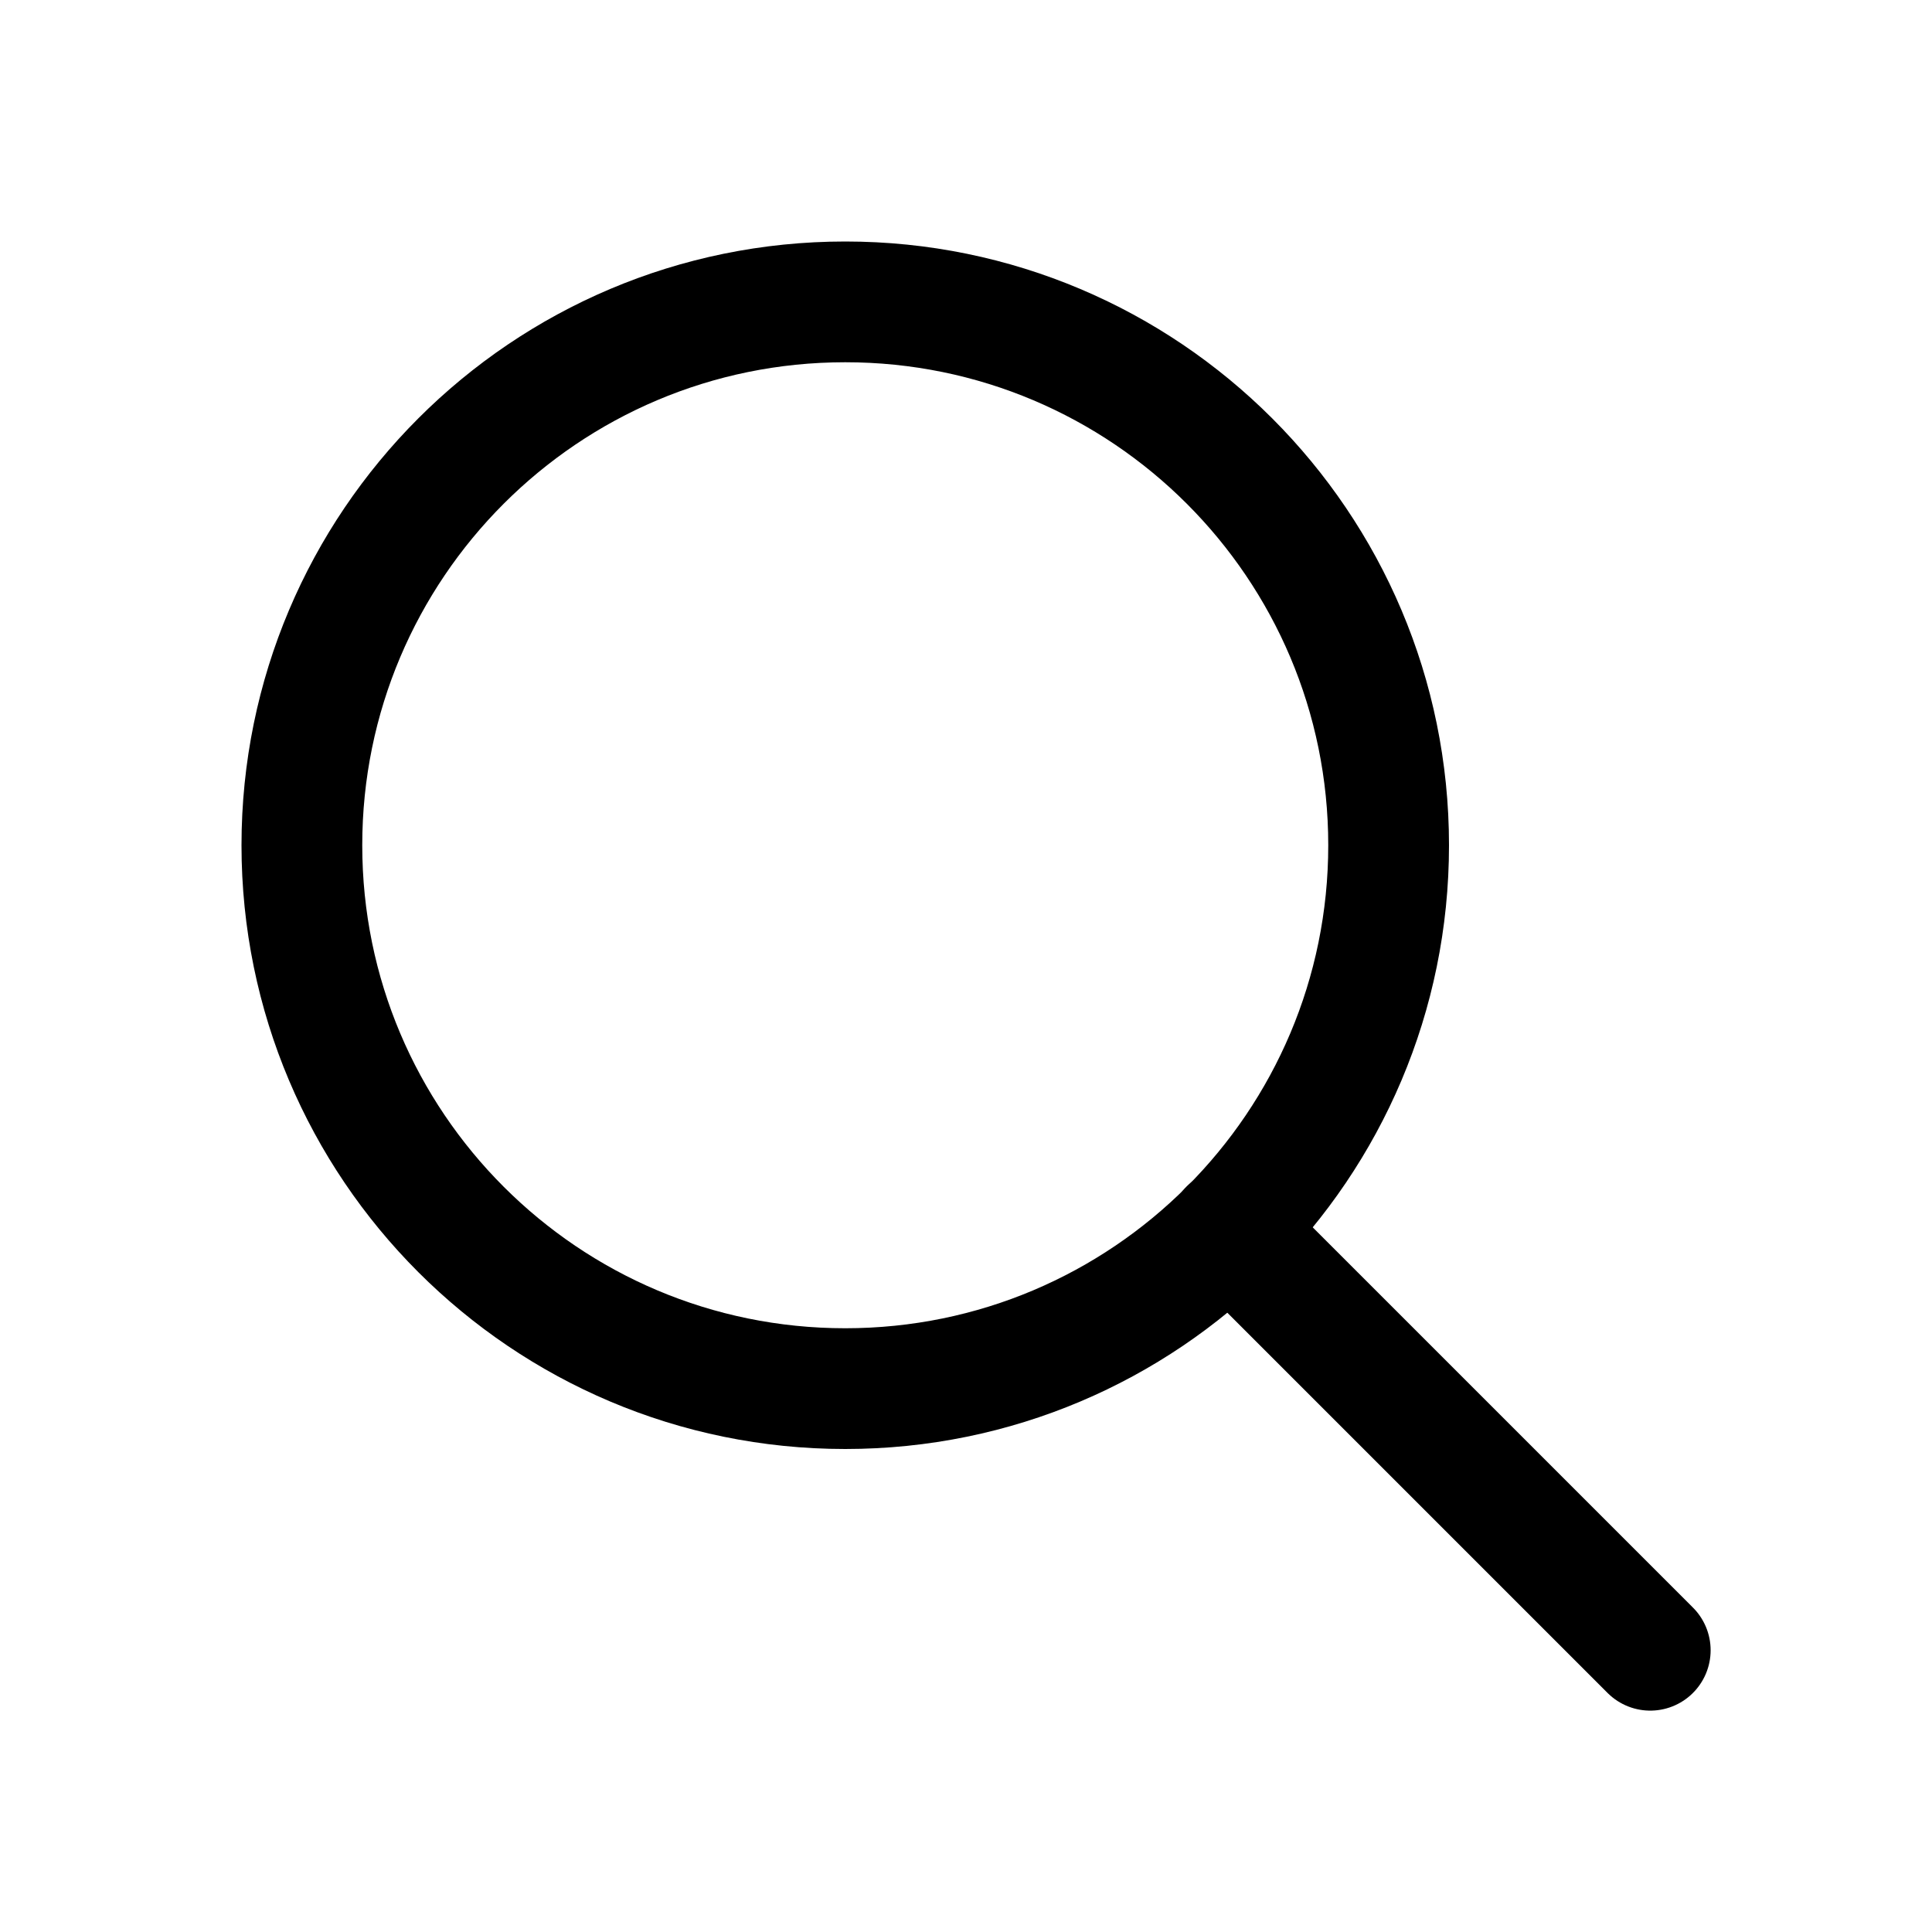
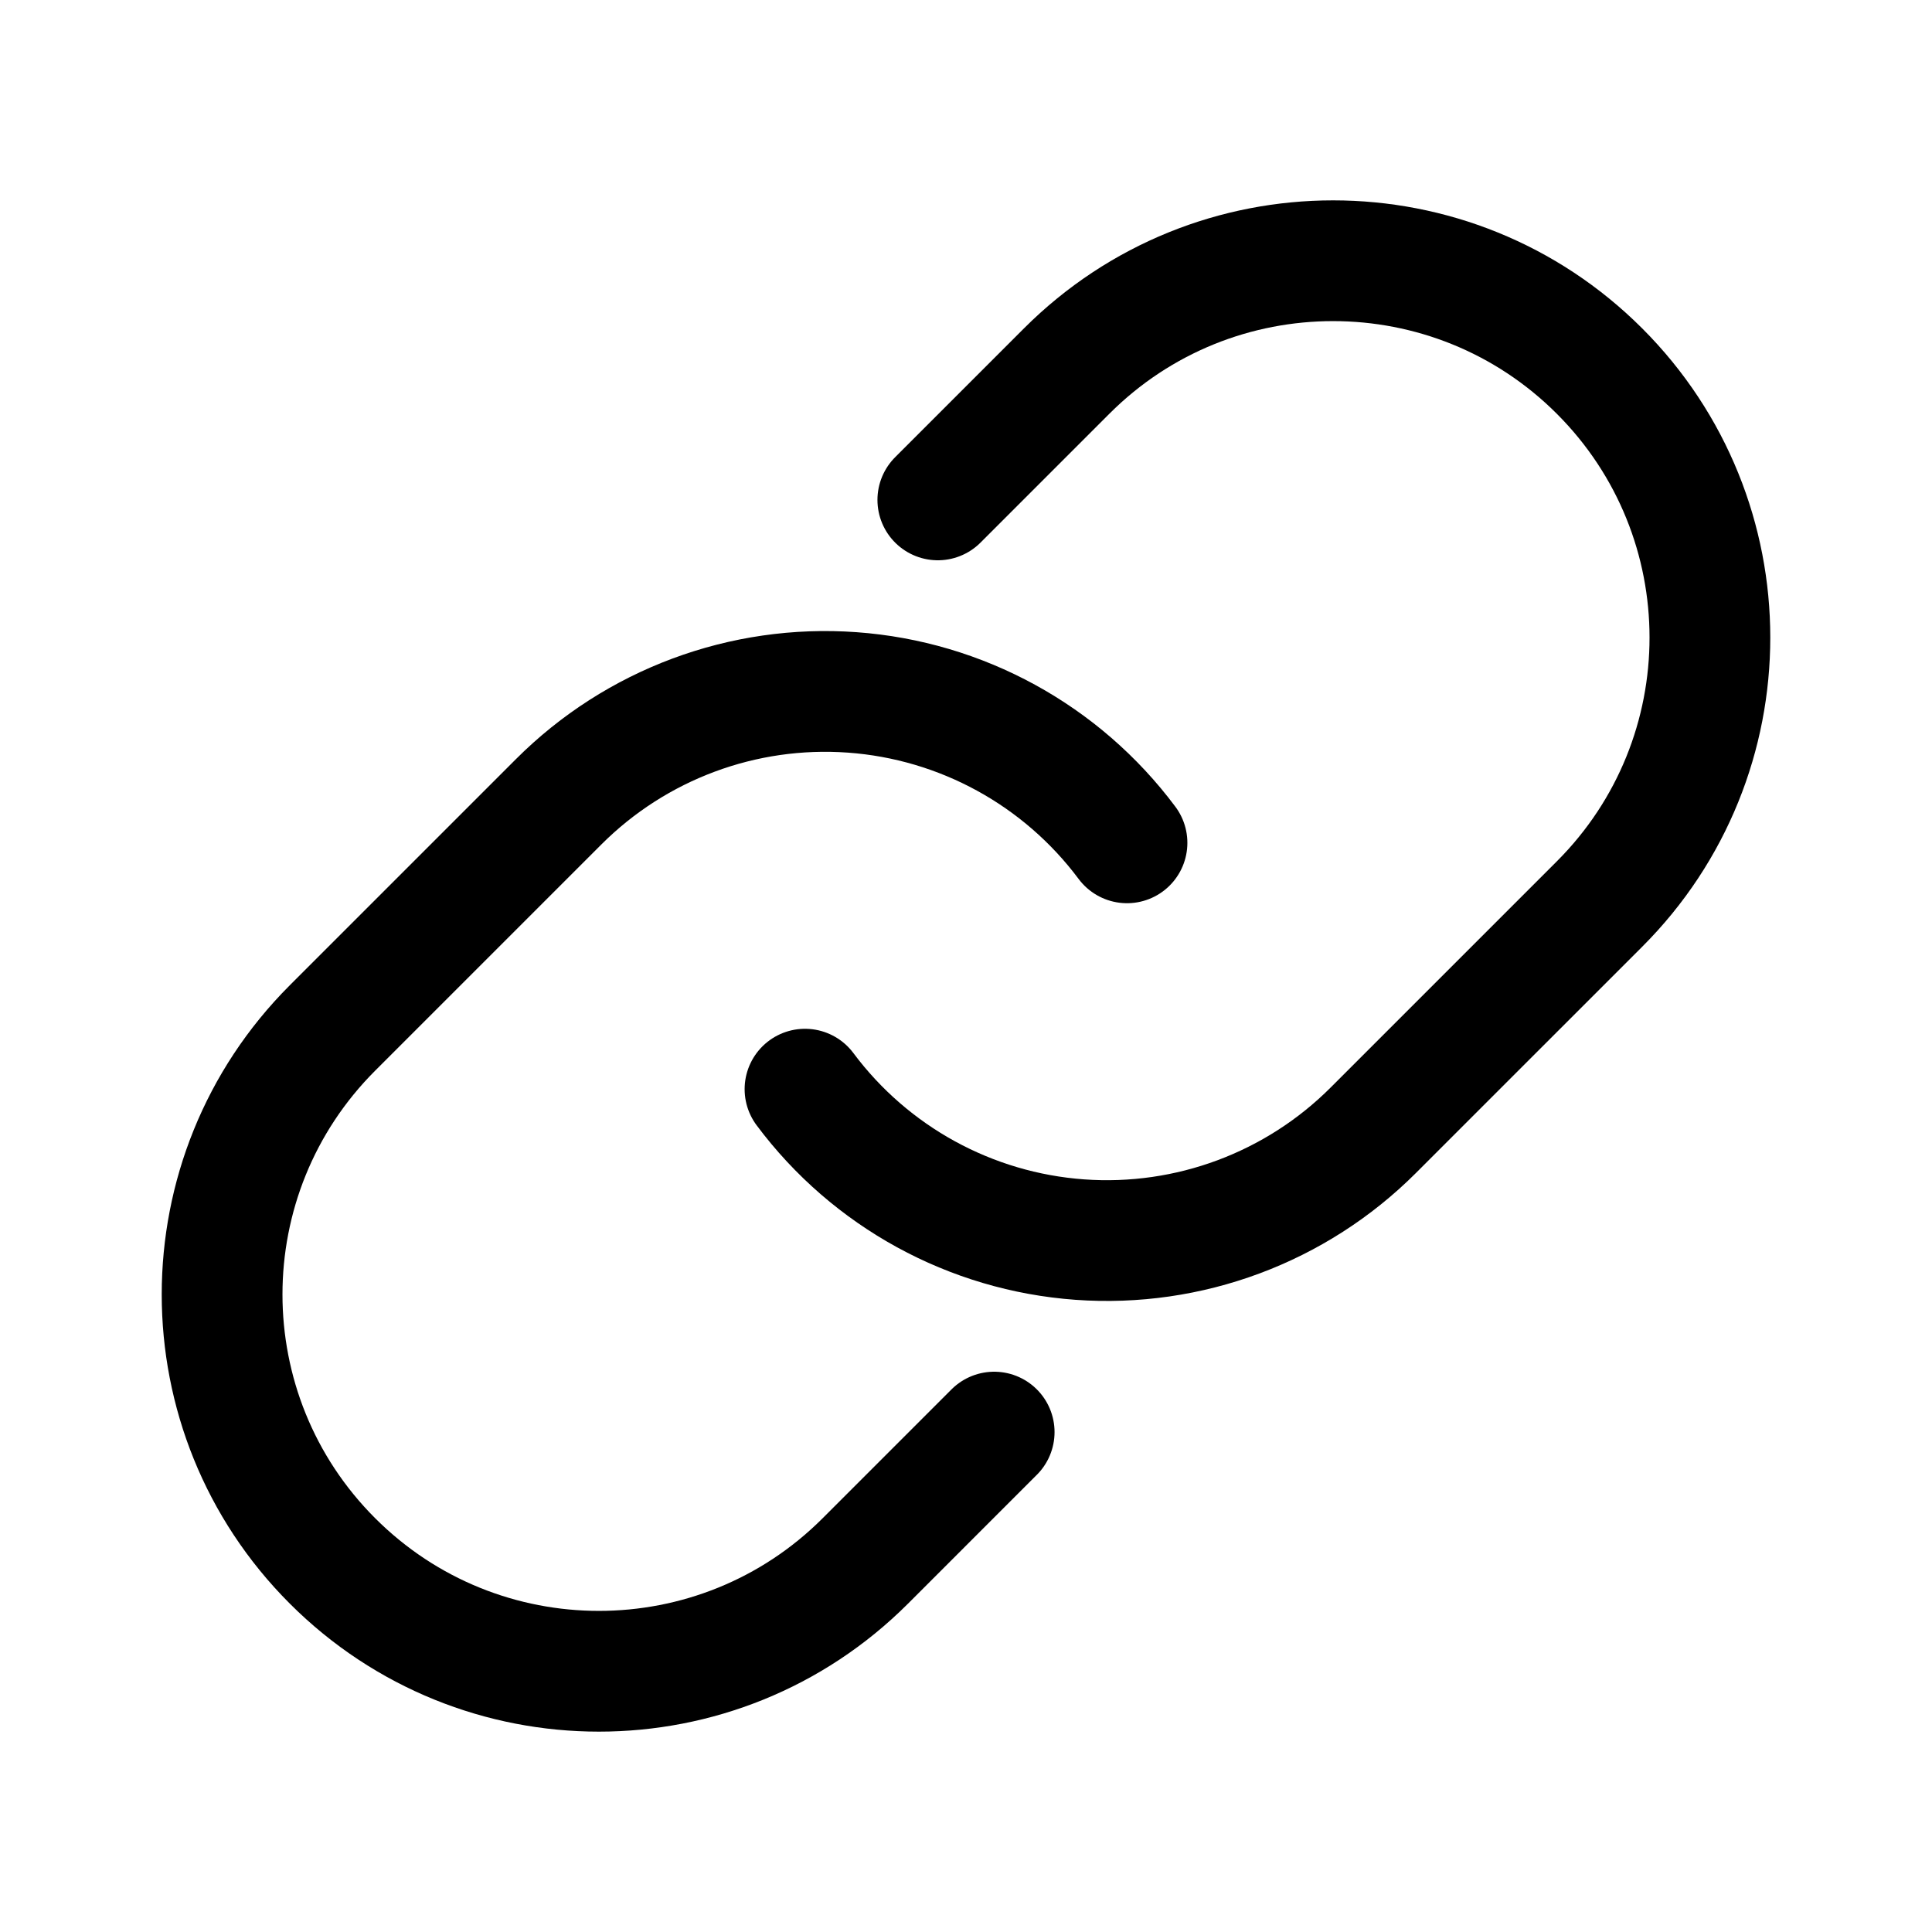
<svg xmlns="http://www.w3.org/2000/svg" viewBox="0 0 24 24" fill="none" stroke="currentColor" stroke-width="1.5" stroke-linecap="round" stroke-linejoin="round" aria-hidden="true">
-   <circle cx="10.5" cy="10.5" r="6.75" />
-   <path d="m20.5 20.5-5.23-5.23" />
+   <path d="M10 13.53a4.68 4.68 0 0 0 7.06.51l2.81-2.81a4.68 4.68 0 0 0-6.62-6.62l-1.6 1.6" />
+   <path d="M14 10.47a4.68 4.68 0 0 0-7.06-.51l-2.81 2.81a4.68 4.68 0 0 0 6.62 6.62l1.6-1.6" />
</svg>
